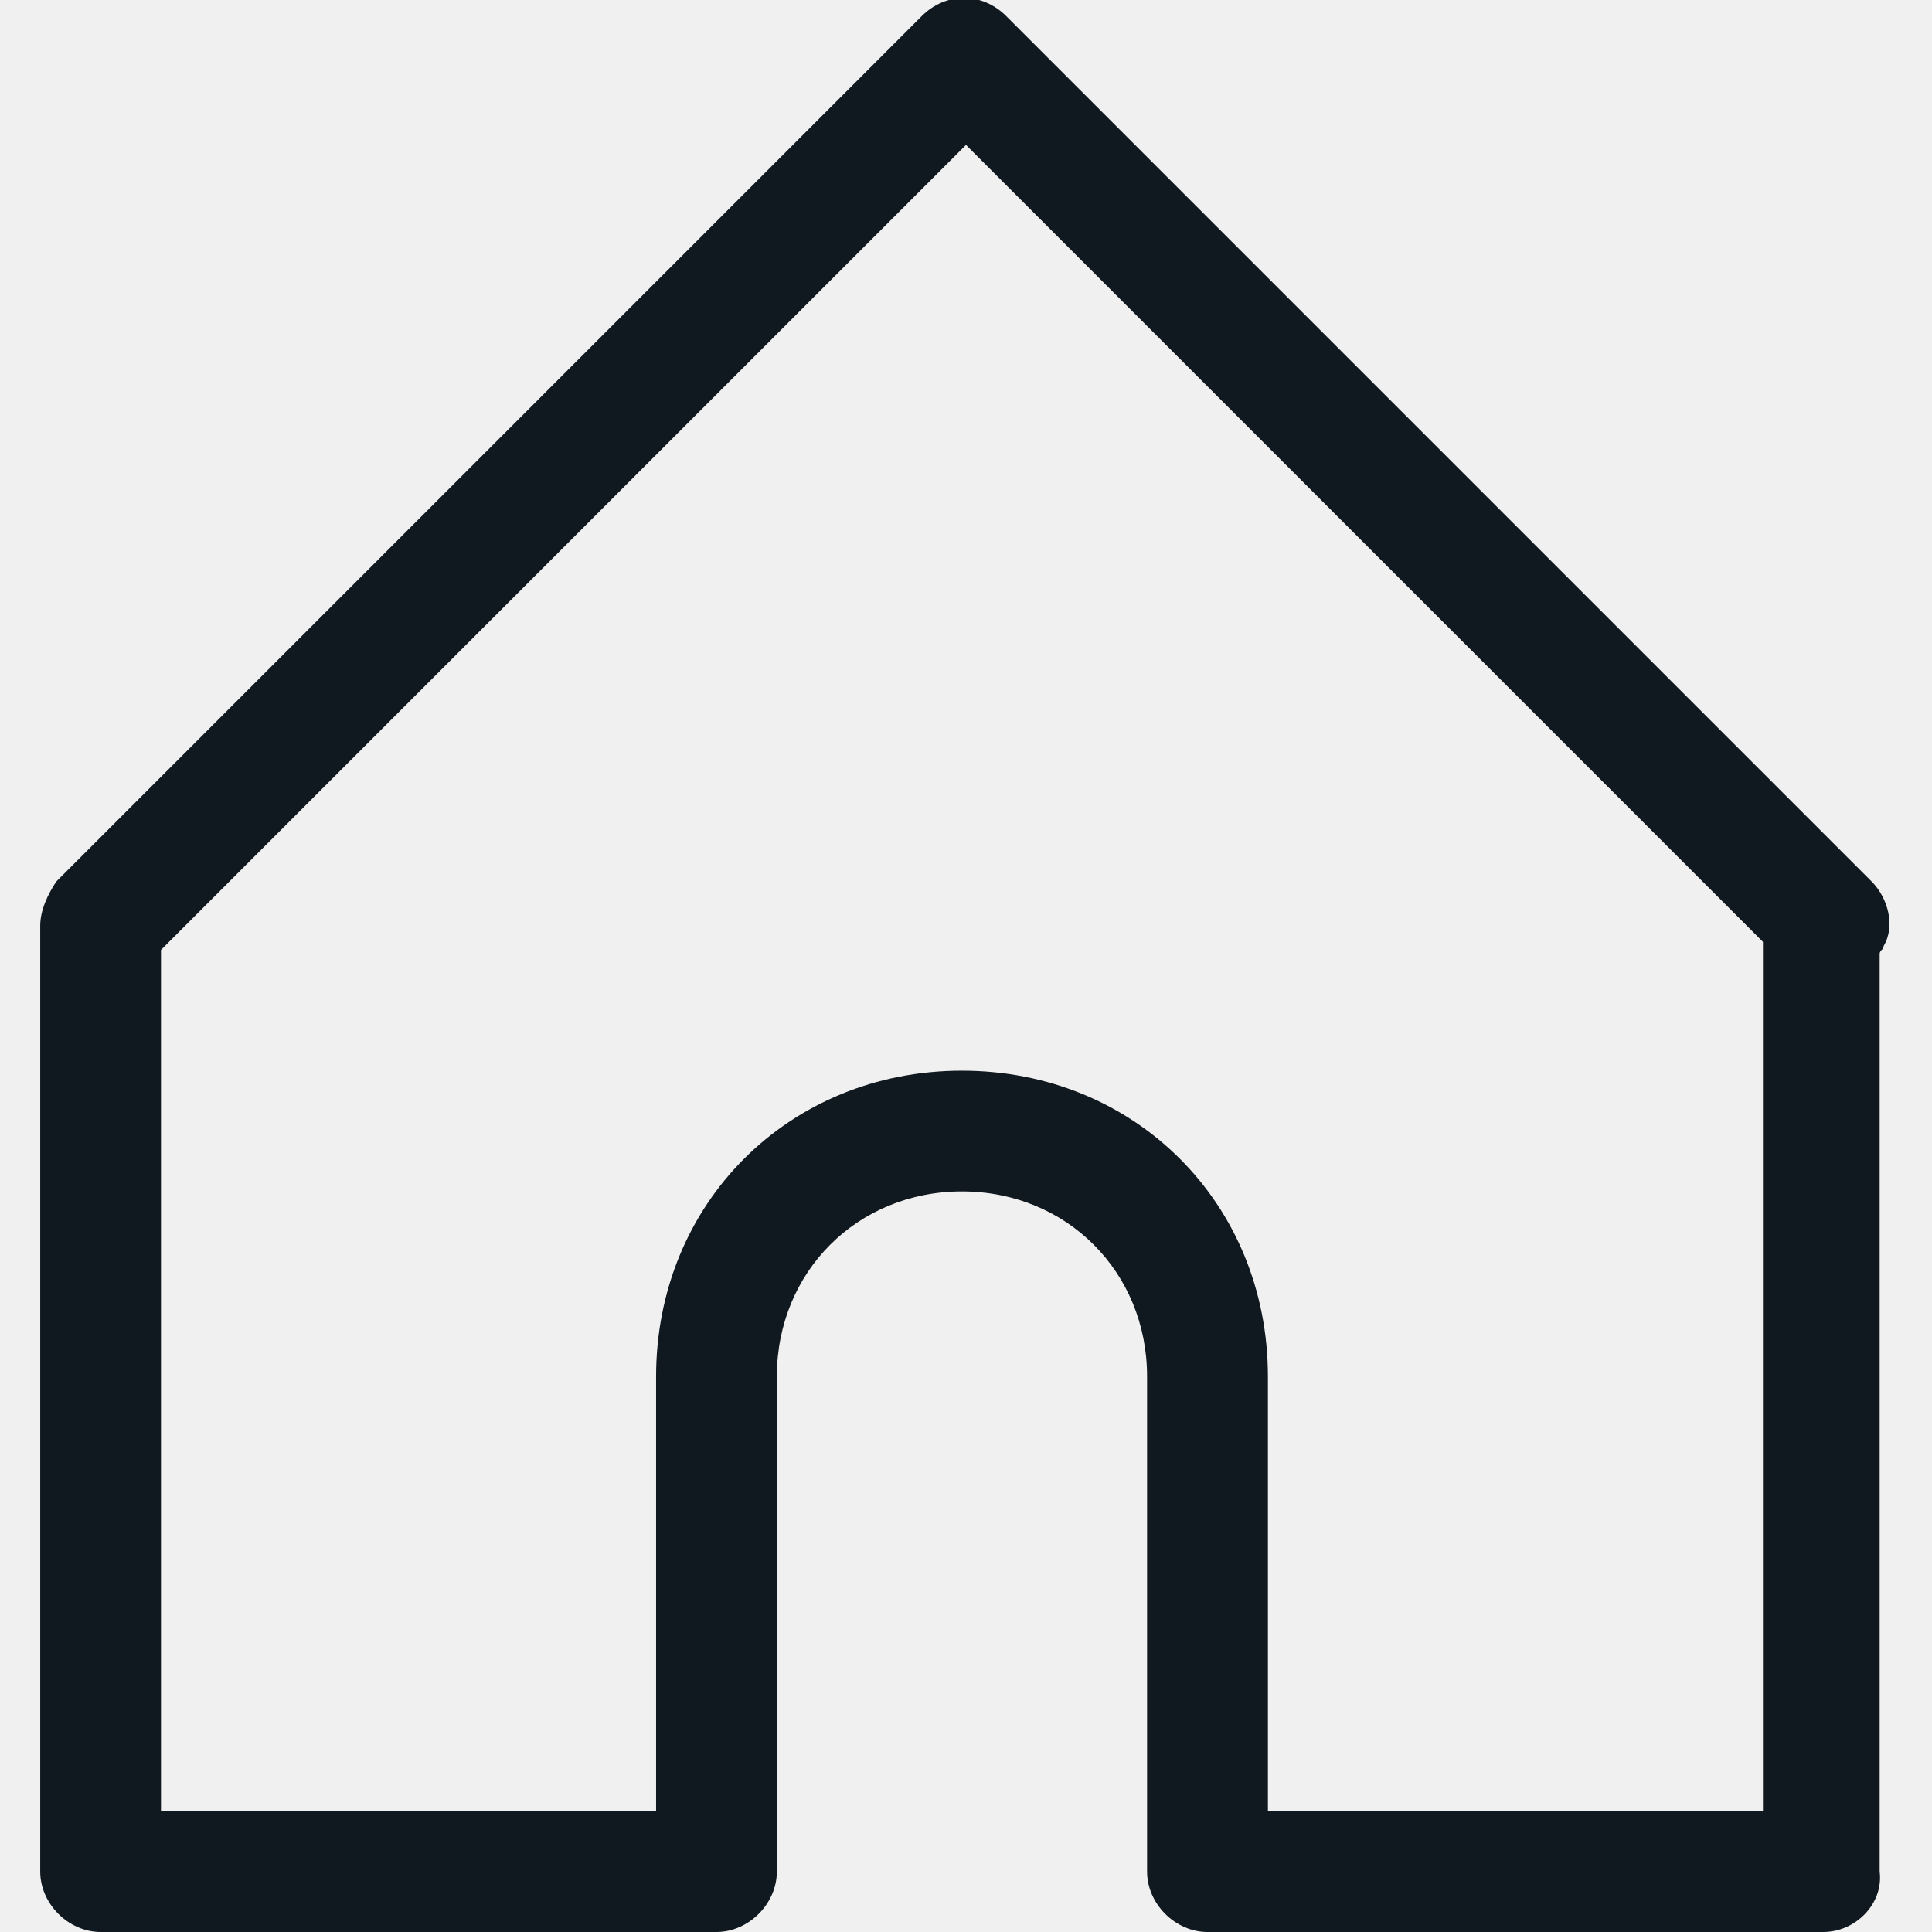
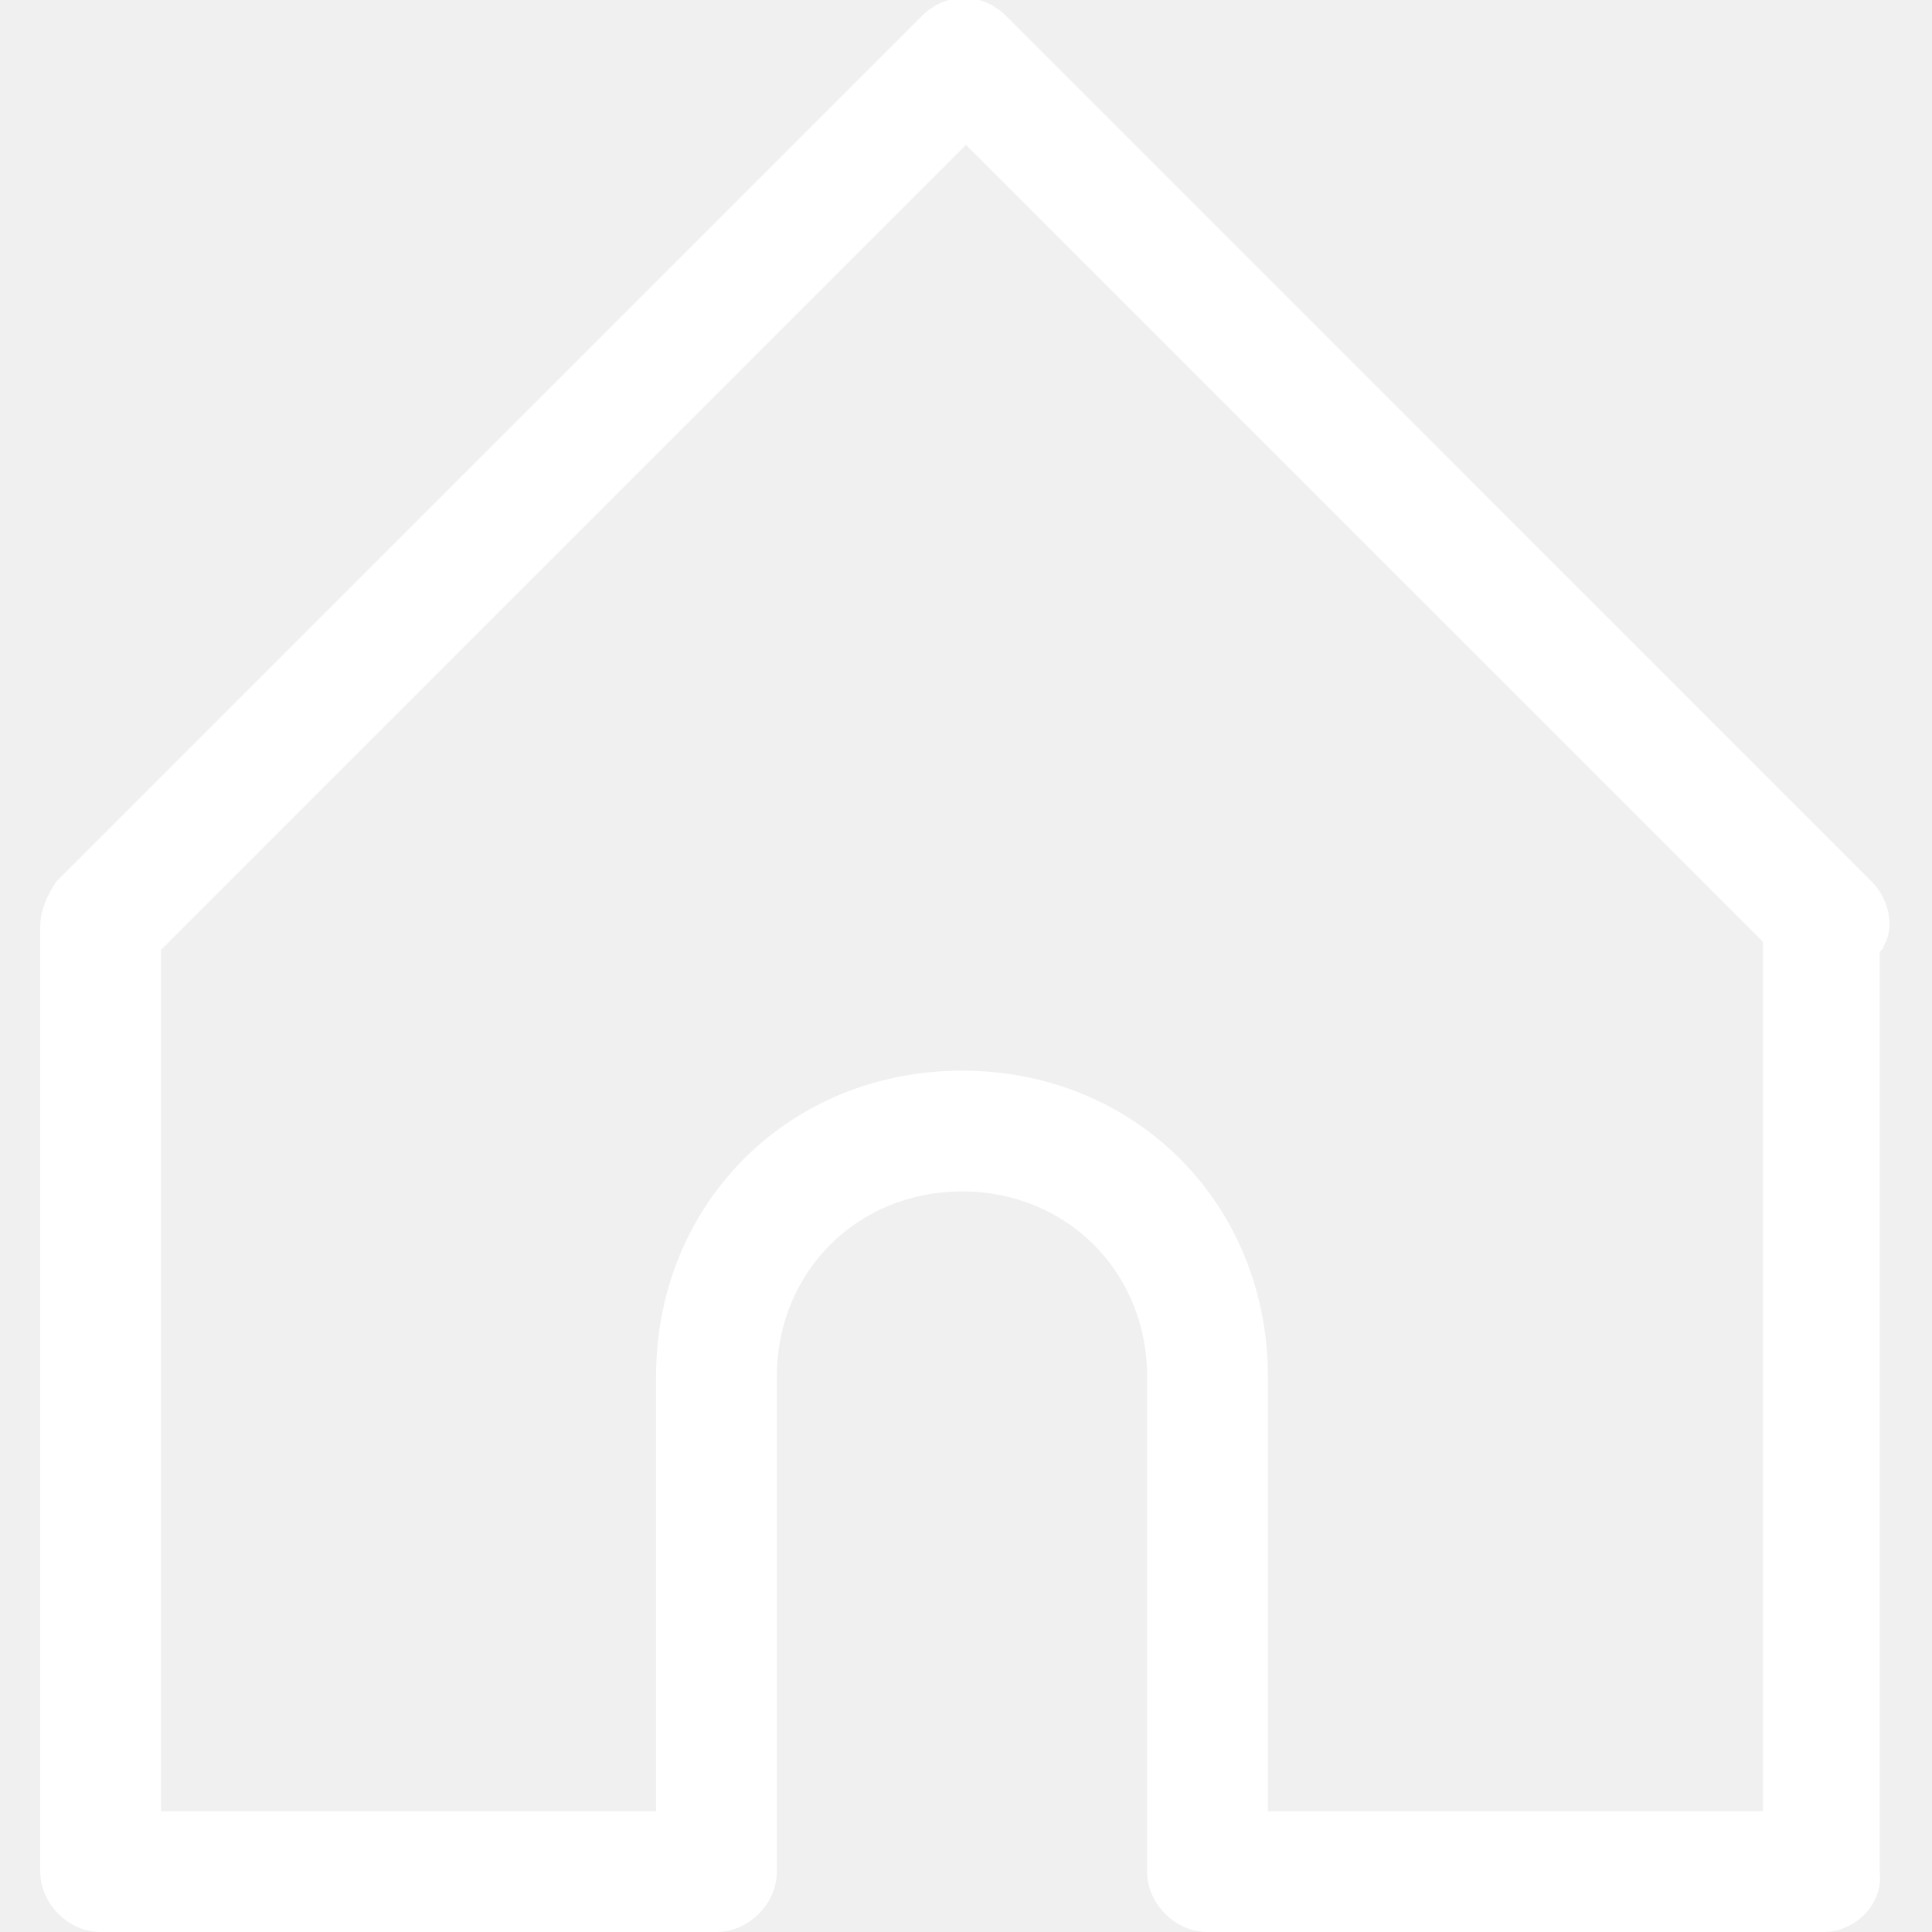
- <svg xmlns="http://www.w3.org/2000/svg" width="22" height="22" viewBox="0 0 22 22" fill="none">
-   <g clip-path="url(#clip0_2_33)">
-     <path d="M20.762 22H13.75C13.383 22 13.062 21.679 13.062 21.312V15.675C13.062 14.483 12.146 13.567 10.954 13.567C9.763 13.567 8.846 14.483 8.846 15.675V21.312C8.846 21.679 8.525 22 8.158 22H1.146C0.779 22 0.458 21.679 0.458 21.312V10.542C0.458 10.358 0.55 10.175 0.642 10.037L10.496 0.183C10.771 -0.092 11.183 -0.092 11.458 0.183L21.312 10.037C21.496 10.221 21.587 10.542 21.45 10.771C21.45 10.817 21.404 10.817 21.404 10.863V21.312C21.45 21.679 21.129 22 20.762 22ZM14.438 20.625H20.075V10.725L11 1.65L1.833 10.817V20.625H7.471V15.675C7.471 13.704 8.983 12.192 10.954 12.192C12.925 12.192 14.438 13.704 14.438 15.675V20.625Z" fill="#101820" />
-   </g>
-   <defs>
-     <clipPath id="clip0_2_33">
-       <rect width="22" height="22" fill="white" />
-     </clipPath>
-   </defs>
+ <svg xmlns="http://www.w3.org/2000/svg" width="43" height="43" viewBox="0 0 43 43" fill="none">
+   <path d="M40.581 43H26.875C26.159 43 25.531 42.373 25.531 41.656V30.637C25.531 28.308 23.74 26.517 21.411 26.517C19.081 26.517 17.29 28.308 17.29 30.637V41.656C17.29 42.373 16.663 43 15.946 43H2.24C1.523 43 0.896 42.373 0.896 41.656V20.604C0.896 20.246 1.075 19.887 1.254 19.619L20.515 0.358C21.052 -0.179 21.858 -0.179 22.396 0.358L41.656 19.619C42.015 19.977 42.194 20.604 41.925 21.052C41.925 21.142 41.836 21.142 41.836 21.231V41.656C41.925 42.373 41.298 43 40.581 43ZM28.219 40.312H39.238V20.962L21.5 3.225L3.583 21.142V40.312H14.602V30.637C14.602 26.785 17.558 23.829 21.411 23.829C25.263 23.829 28.219 26.785 28.219 30.637V40.312Z" fill="white" />
</svg>
